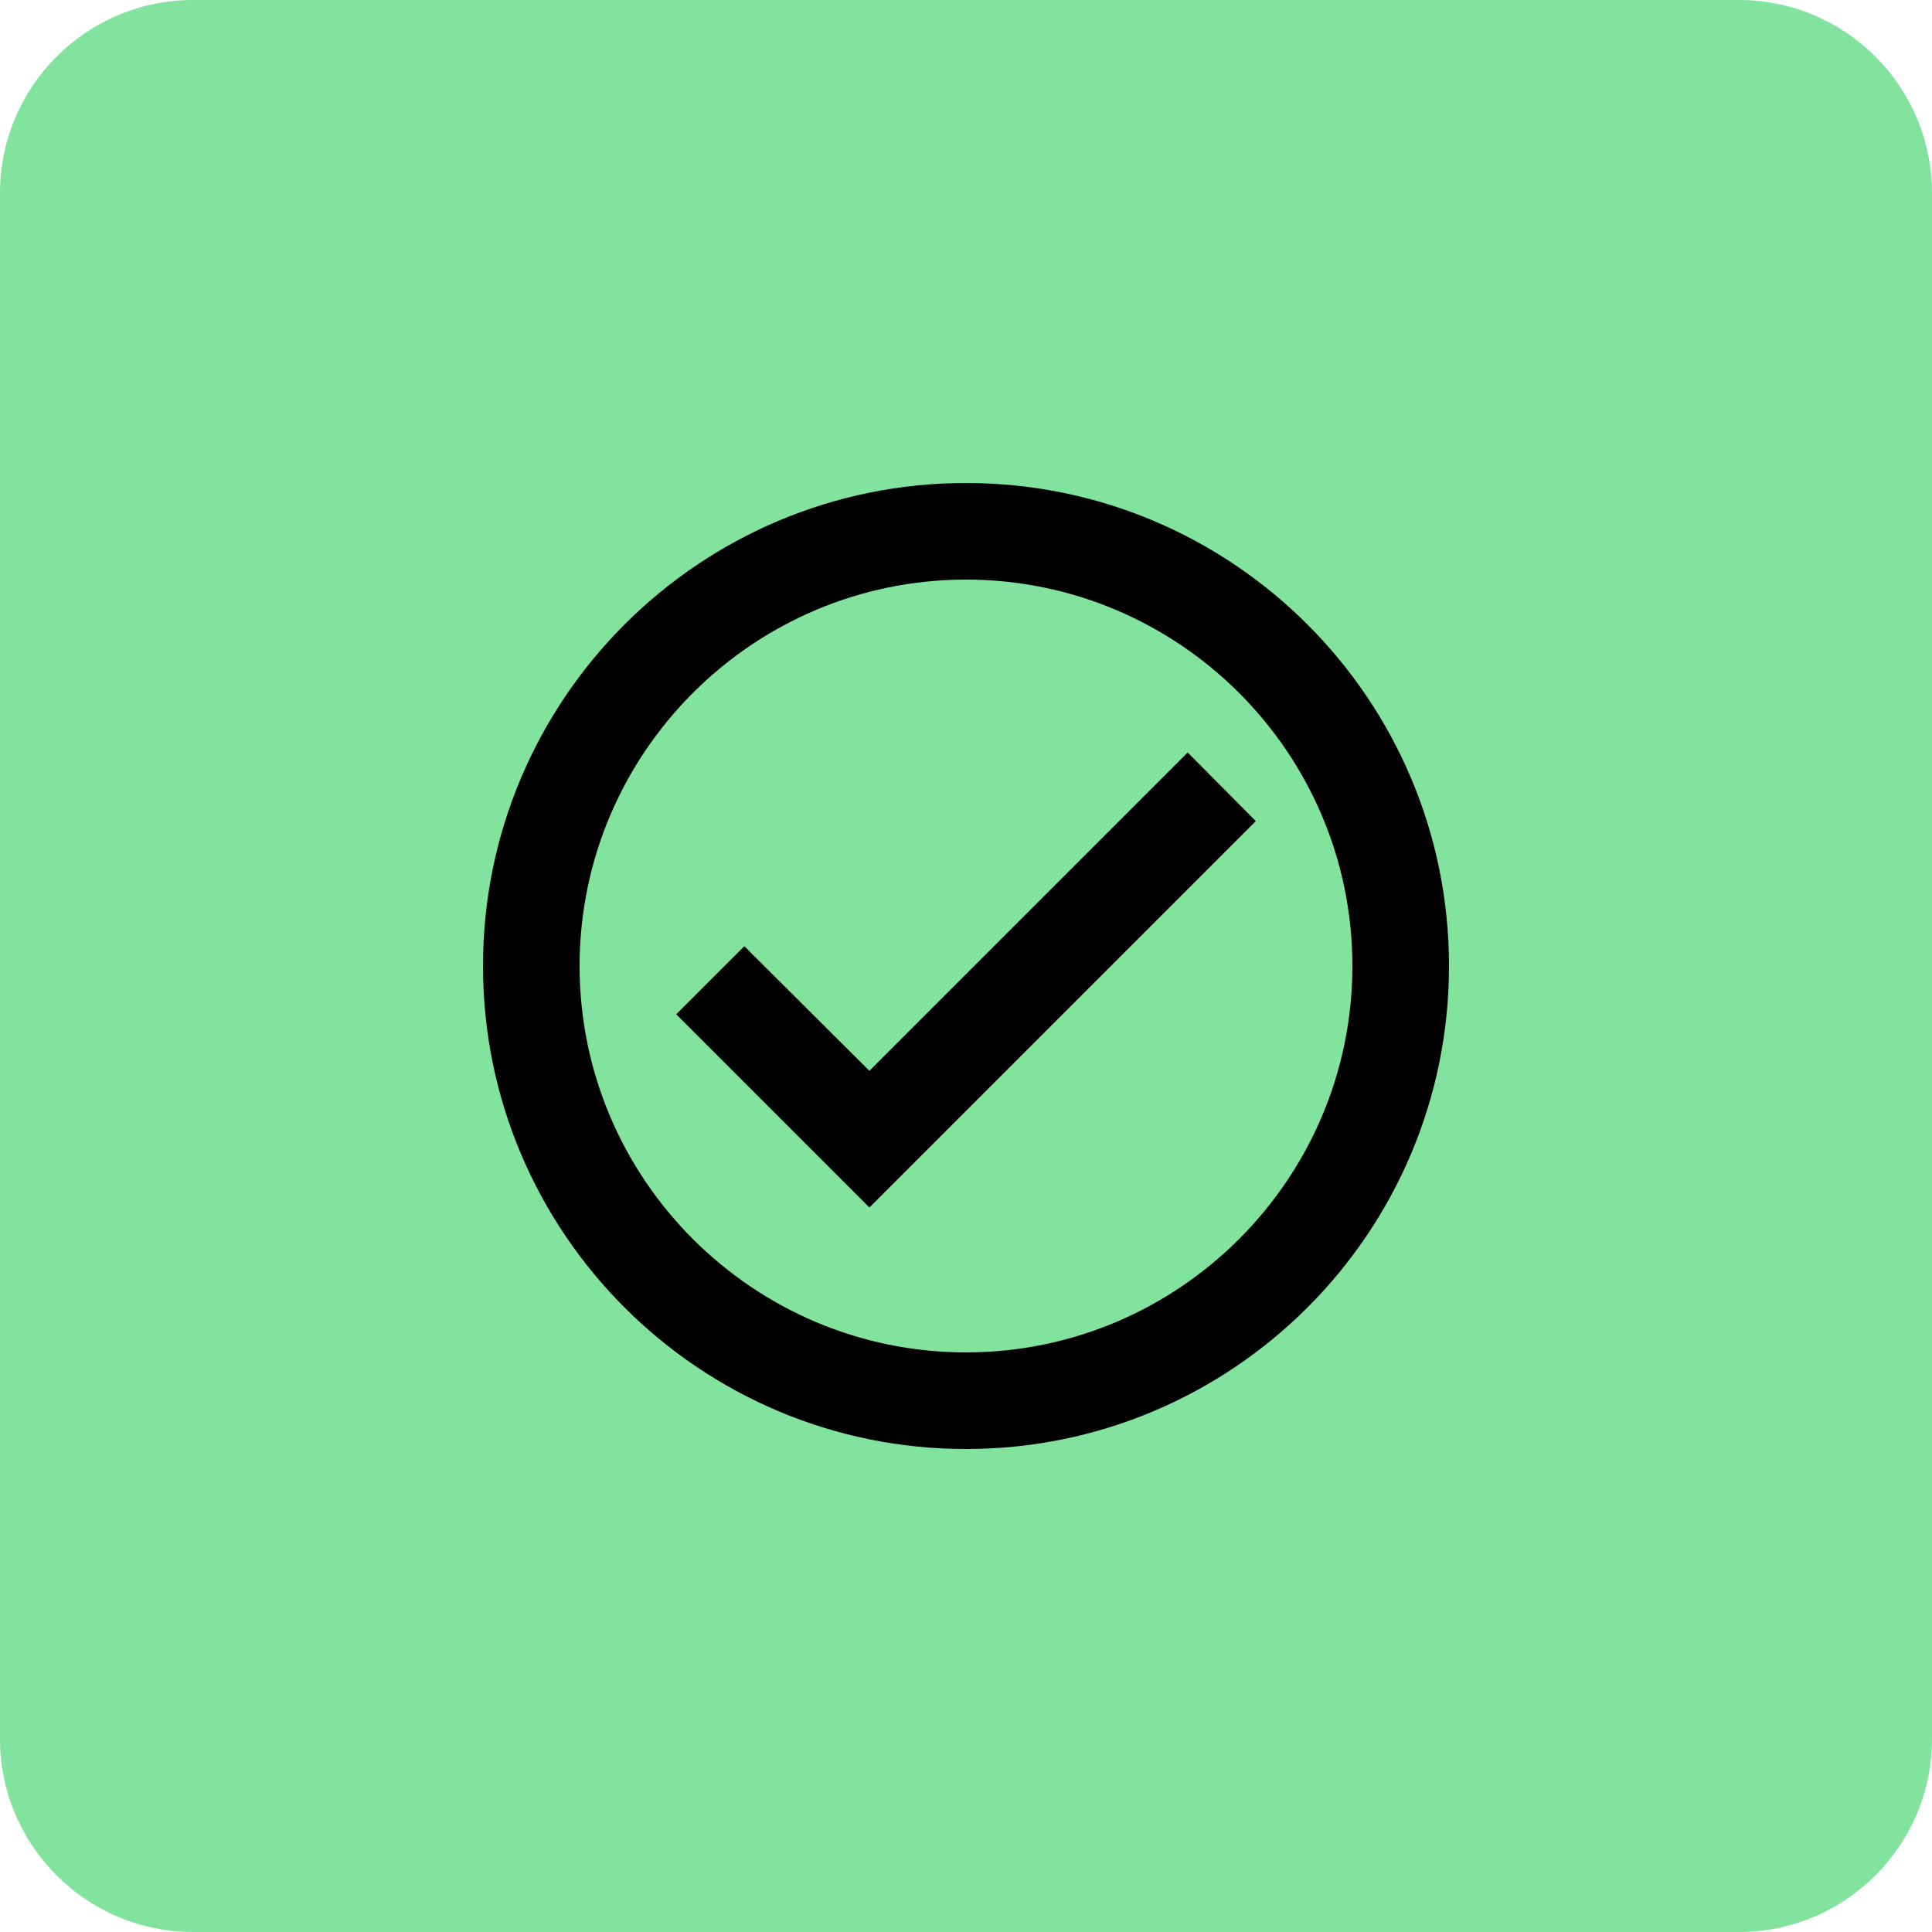
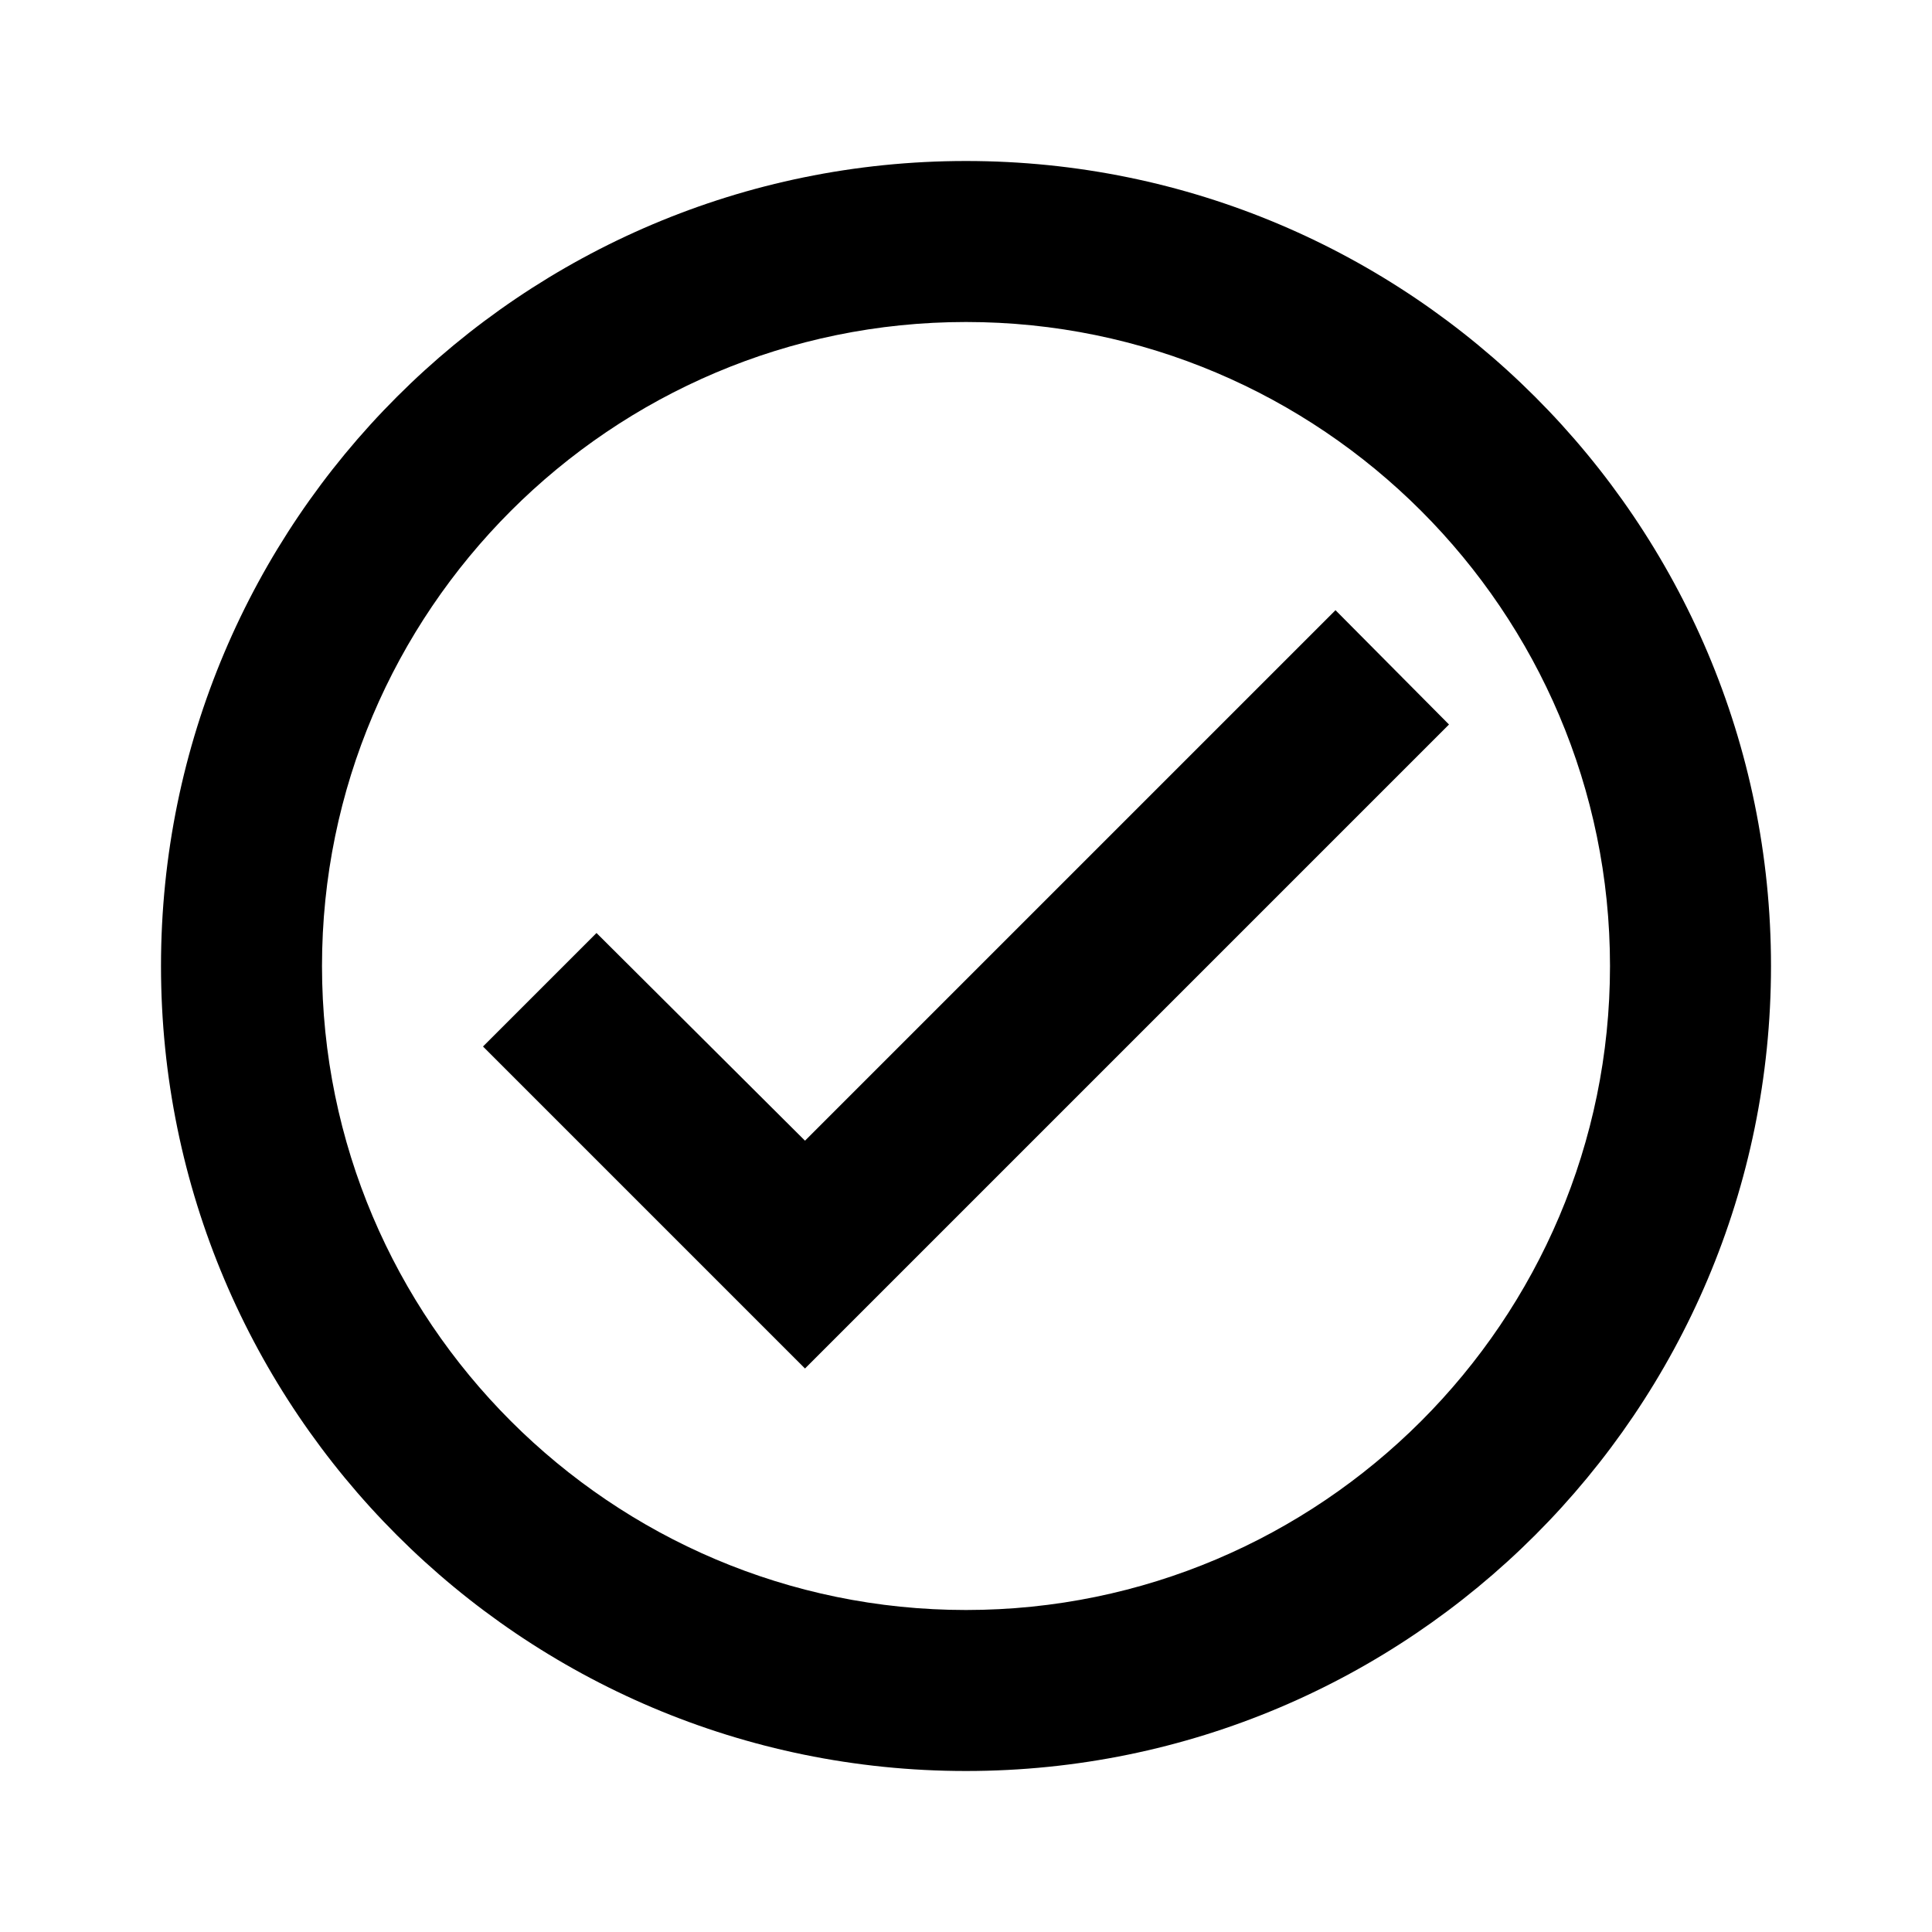
- <svg xmlns="http://www.w3.org/2000/svg" width="40" height="40" viewBox="0 0 40 40" fill="none">
-   <rect width="40" height="40" rx="4" fill="#82E39E" />
-   <path d="M20 10C14.48 10 10 14.48 10 20C10 25.52 14.48 30 20 30C25.52 30 30 25.52 30 20C30 14.48 25.52 10 20 10ZM20 28C15.59 28 12 24.41 12 20C12 15.59 15.59 12 20 12C24.41 12 28 15.59 28 20C28 24.41 24.41 28 20 28ZM24.59 15.58L18 22.17L15.41 19.59L14 21L18 25L26 17L24.59 15.58Z" fill="black" />
+ <svg xmlns="http://www.w3.org/2000/svg" width="24" height="24" viewBox="0 0 24 24" fill="none">
+   <path d="M12 2C6.48 2 2 6.48 2 12C2 17.52 6.48 22 12 22C17.52 22 22 17.52 22 12C22 6.48 17.52 2 12 2ZM12 20C7.59 20 4 16.41 4 12C4 7.59 7.59 4 12 4C16.41 4 20 7.59 20 12C20 16.41 16.41 20 12 20ZM16.59 7.58L10 14.17L7.41 11.59L6 13L10 17L18 9L16.59 7.58Z" fill="black" />
</svg>
